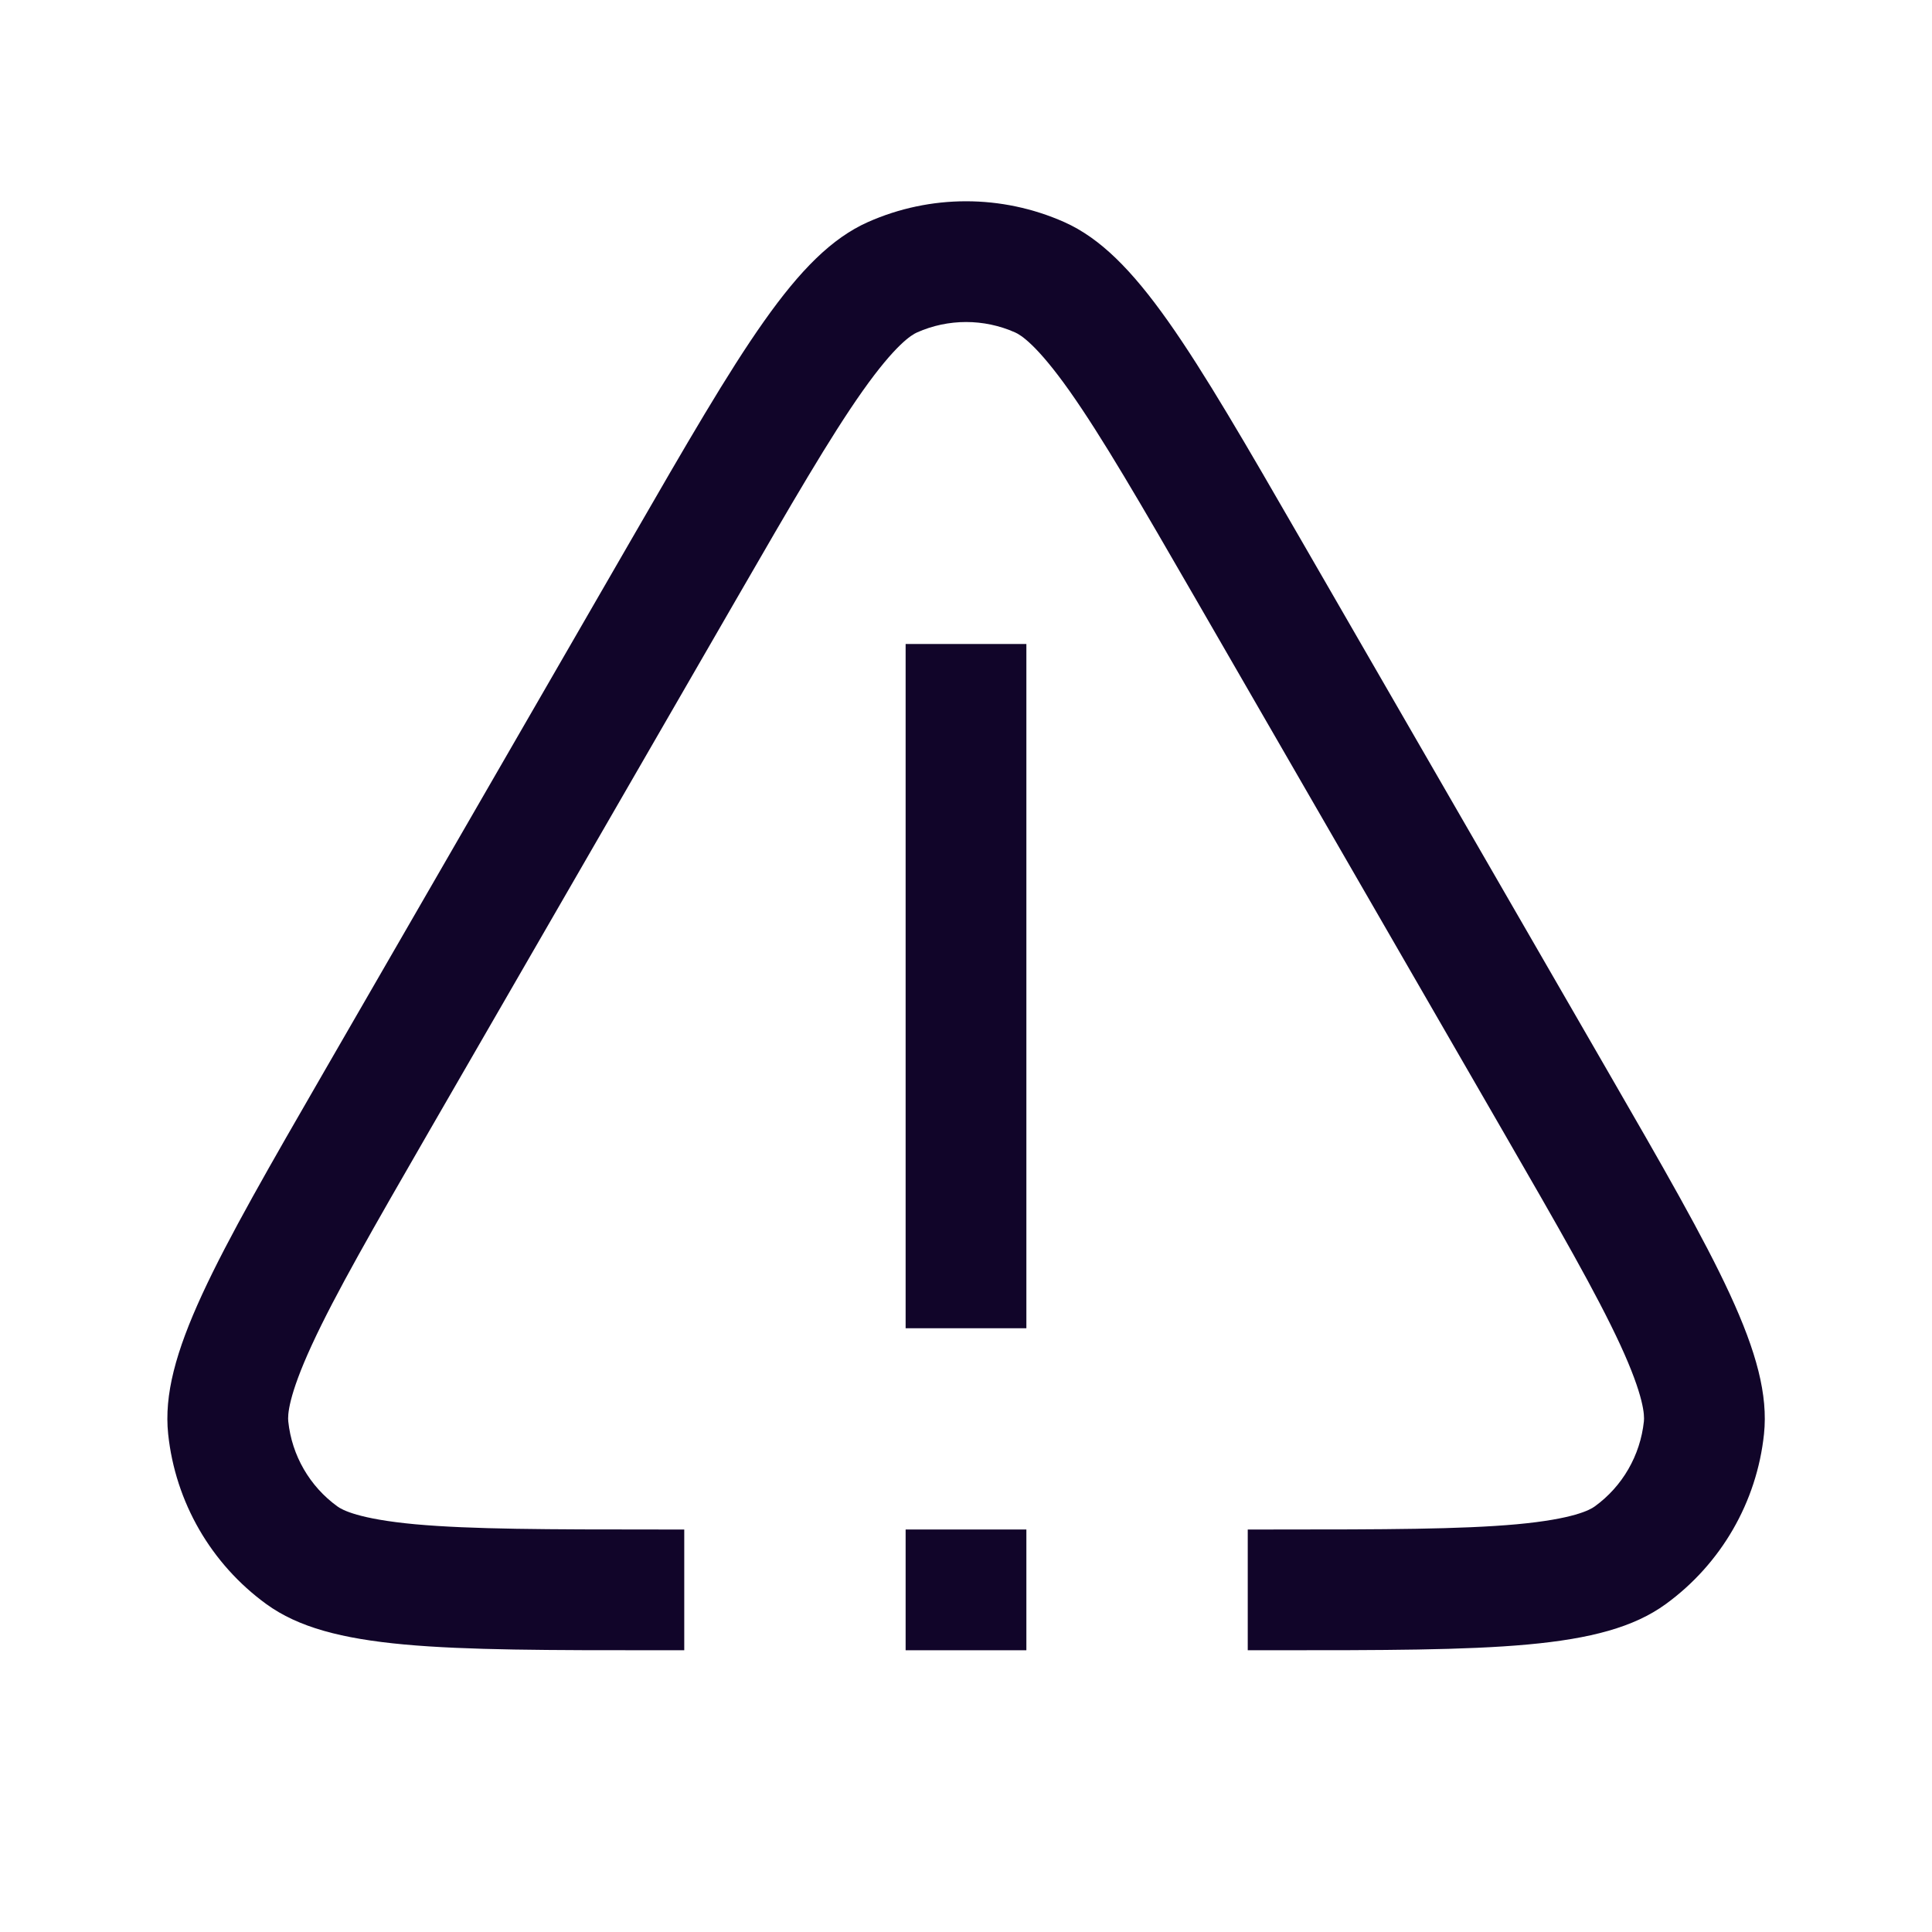
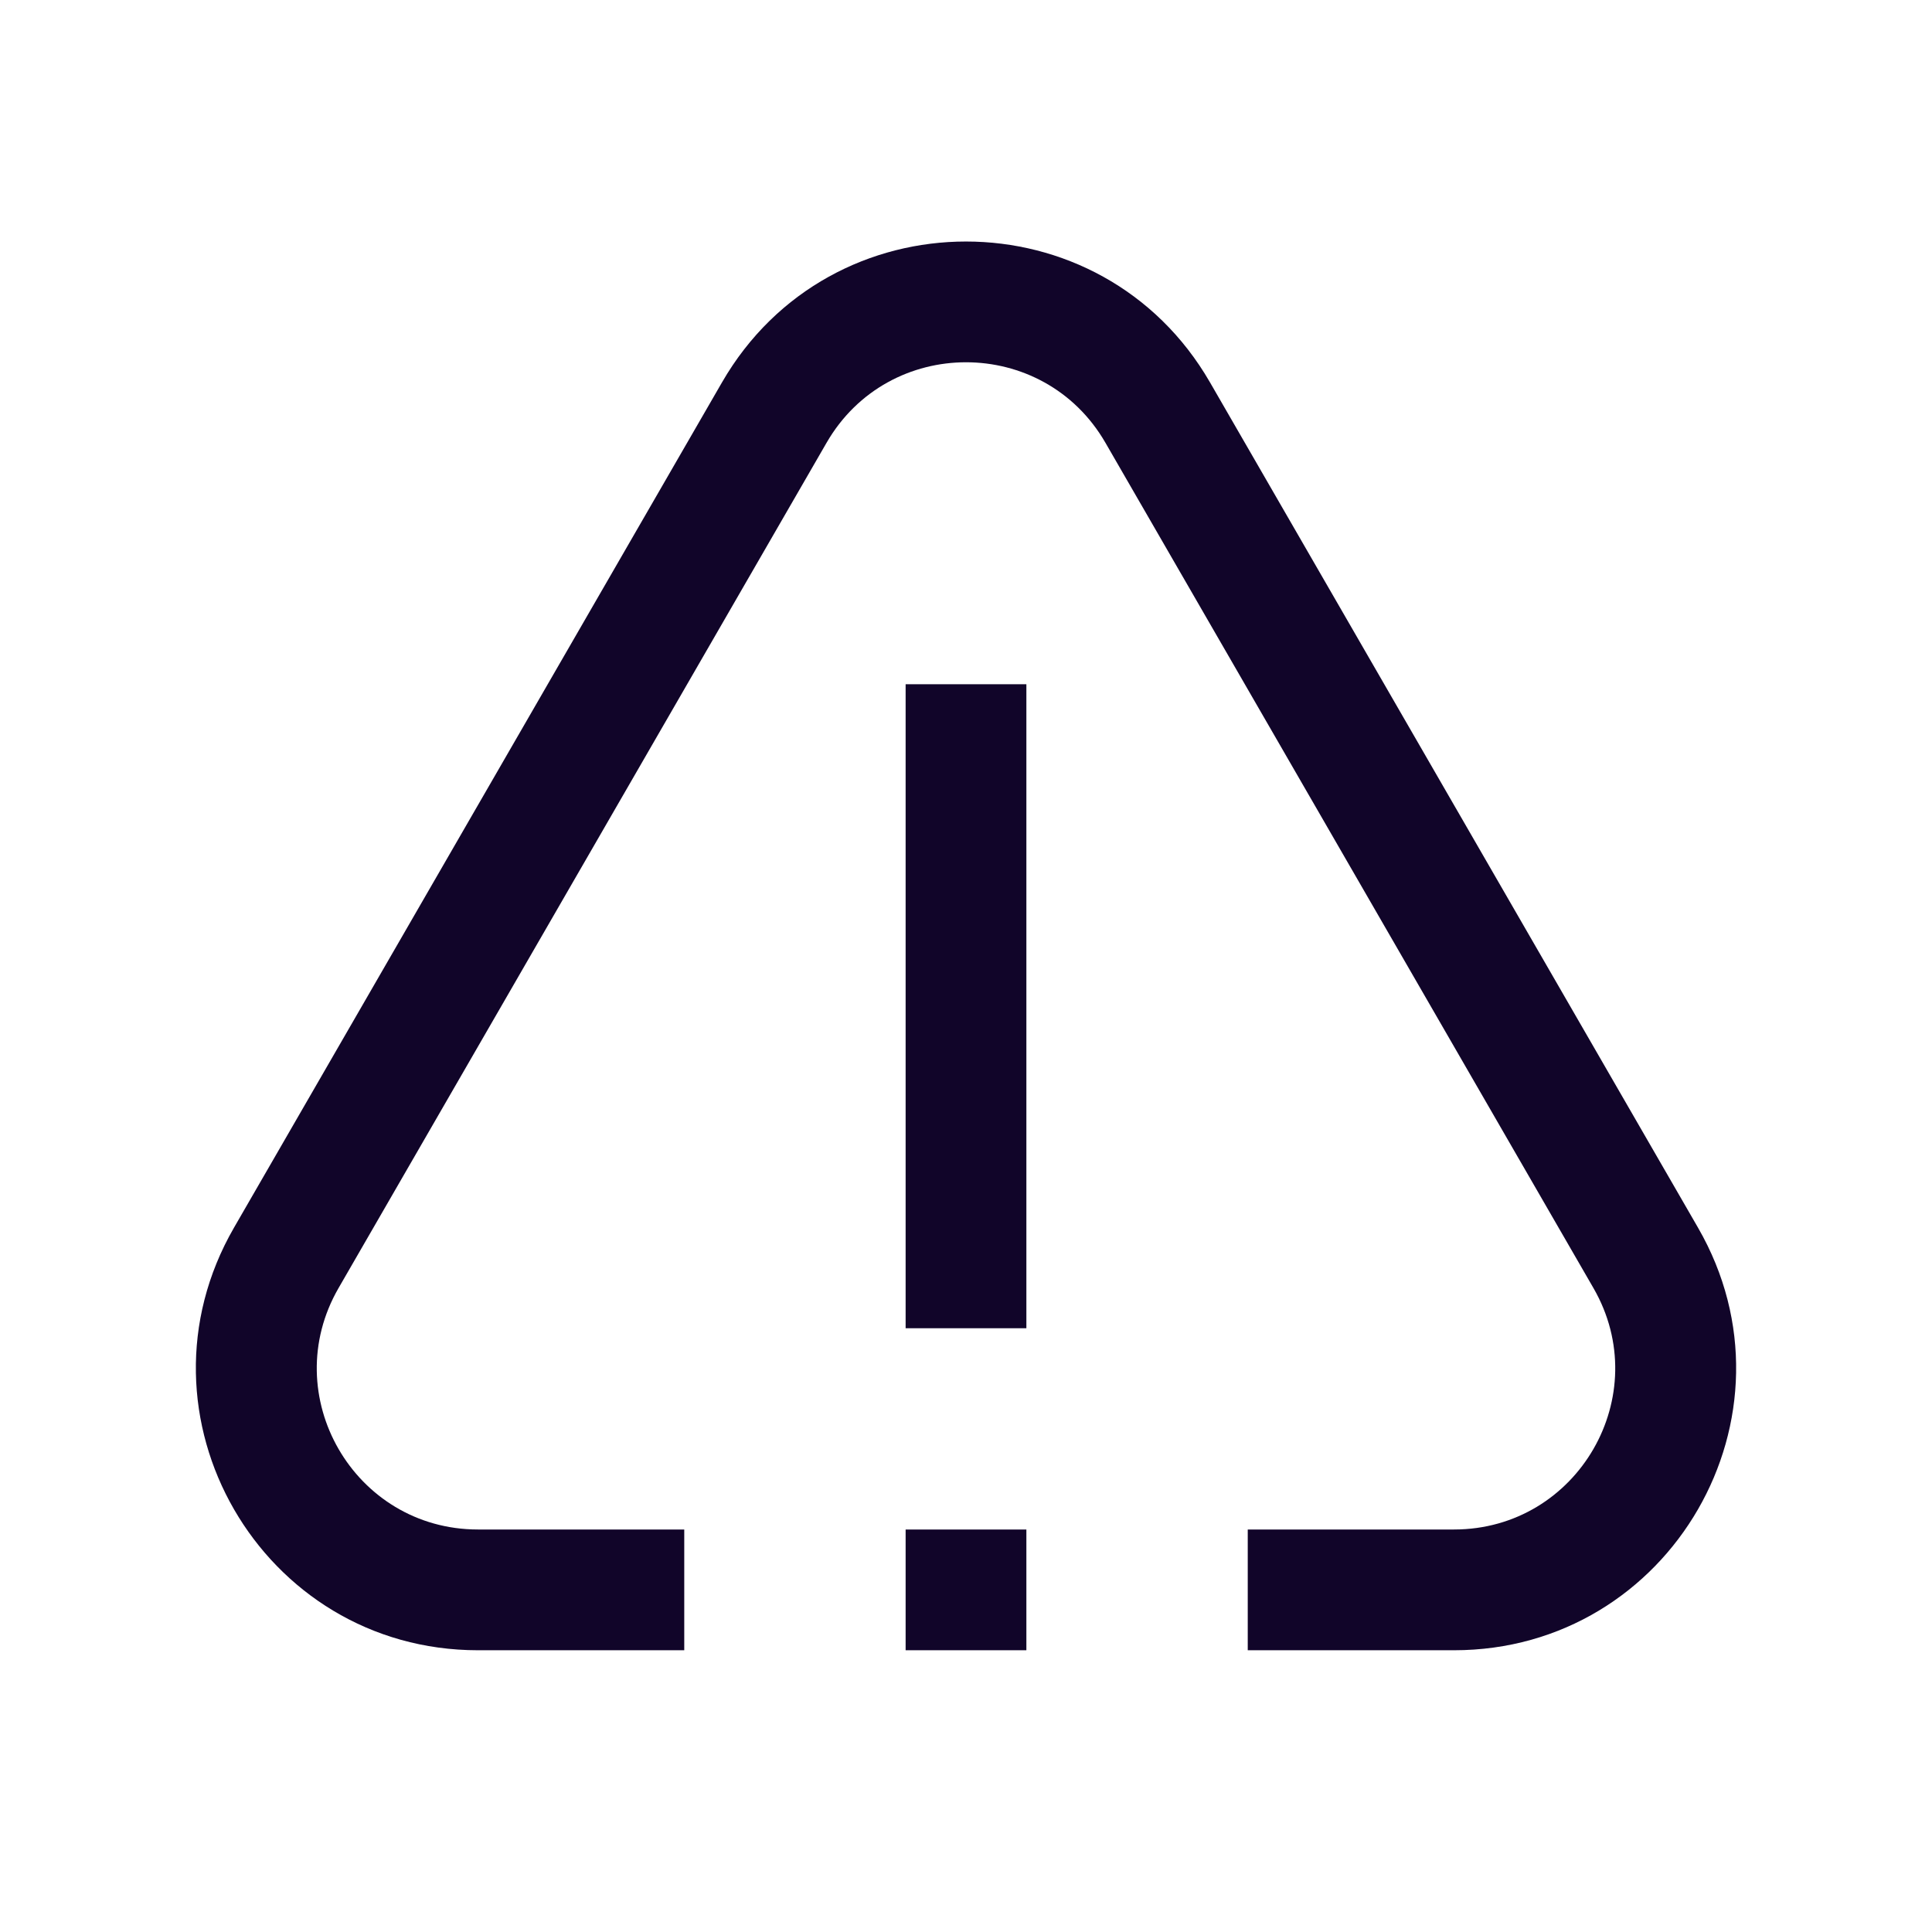
<svg xmlns="http://www.w3.org/2000/svg" width="24" height="24" viewBox="0 0 24 24" fill="none">
-   <path d="M18.669 14.05L14.859 7.45C14.162 6.243 13.69 5.429 13.287 4.858C12.879 4.281 12.679 4.16 12.611 4.13C12.223 3.957 11.779 3.957 11.391 4.13C11.323 4.16 11.123 4.281 10.715 4.858C10.312 5.429 9.84 6.243 9.143 7.45L5.332 14.05C4.636 15.257 4.166 16.073 3.874 16.707C3.578 17.349 3.573 17.583 3.581 17.657C3.625 18.08 3.847 18.464 4.191 18.713C4.251 18.757 4.456 18.87 5.159 18.935C5.855 18.998 6.797 19 8.19 19H8.5V20.5H8.19C5.462 20.5 4.098 20.5 3.309 19.927C2.621 19.427 2.178 18.659 2.089 17.814C1.987 16.844 2.669 15.663 4.033 13.3L7.844 6.7C9.208 4.337 9.89 3.156 10.781 2.759C11.557 2.414 12.444 2.414 13.221 2.759C14.111 3.156 14.794 4.337 16.158 6.7L19.968 13.3C21.332 15.663 22.015 16.844 21.913 17.814C21.824 18.659 21.38 19.427 20.692 19.927C19.904 20.5 18.54 20.5 15.811 20.5H15.5V19H15.811C17.205 19 18.146 18.998 18.842 18.935C19.546 18.87 19.751 18.757 19.811 18.713C20.155 18.464 20.376 18.08 20.421 17.657C20.429 17.583 20.424 17.349 20.128 16.707C19.835 16.073 19.366 15.257 18.669 14.05Z" fill="#110529" />
-   <path d="M12.75 16.5V8H11.25V16.5H12.75Z" fill="#110529" />
-   <path d="M11.25 20.5V19H12.75V20.5H11.25Z" fill="#110529" />
+   <path fill-rule="evenodd" clip-rule="evenodd" d="M19.794 16L13.732 5.5C12.962 4.167 11.038 4.167 10.268 5.5L4.206 16C3.436 17.333 4.398 19 5.938 19H8.5V20.5H5.938C3.244 20.5 1.56 17.583 2.907 15.25L8.969 4.75C10.316 2.417 13.684 2.417 15.031 4.75L21.093 15.25C22.44 17.583 20.756 20.5 18.062 20.5H15.5V19H18.062C19.602 19 20.564 17.333 19.794 16ZM12.75 8.5V16.5H11.25V8.5H12.75ZM11.25 19V20.5H12.75V19H11.25Z" fill="#110529" />
</svg>
